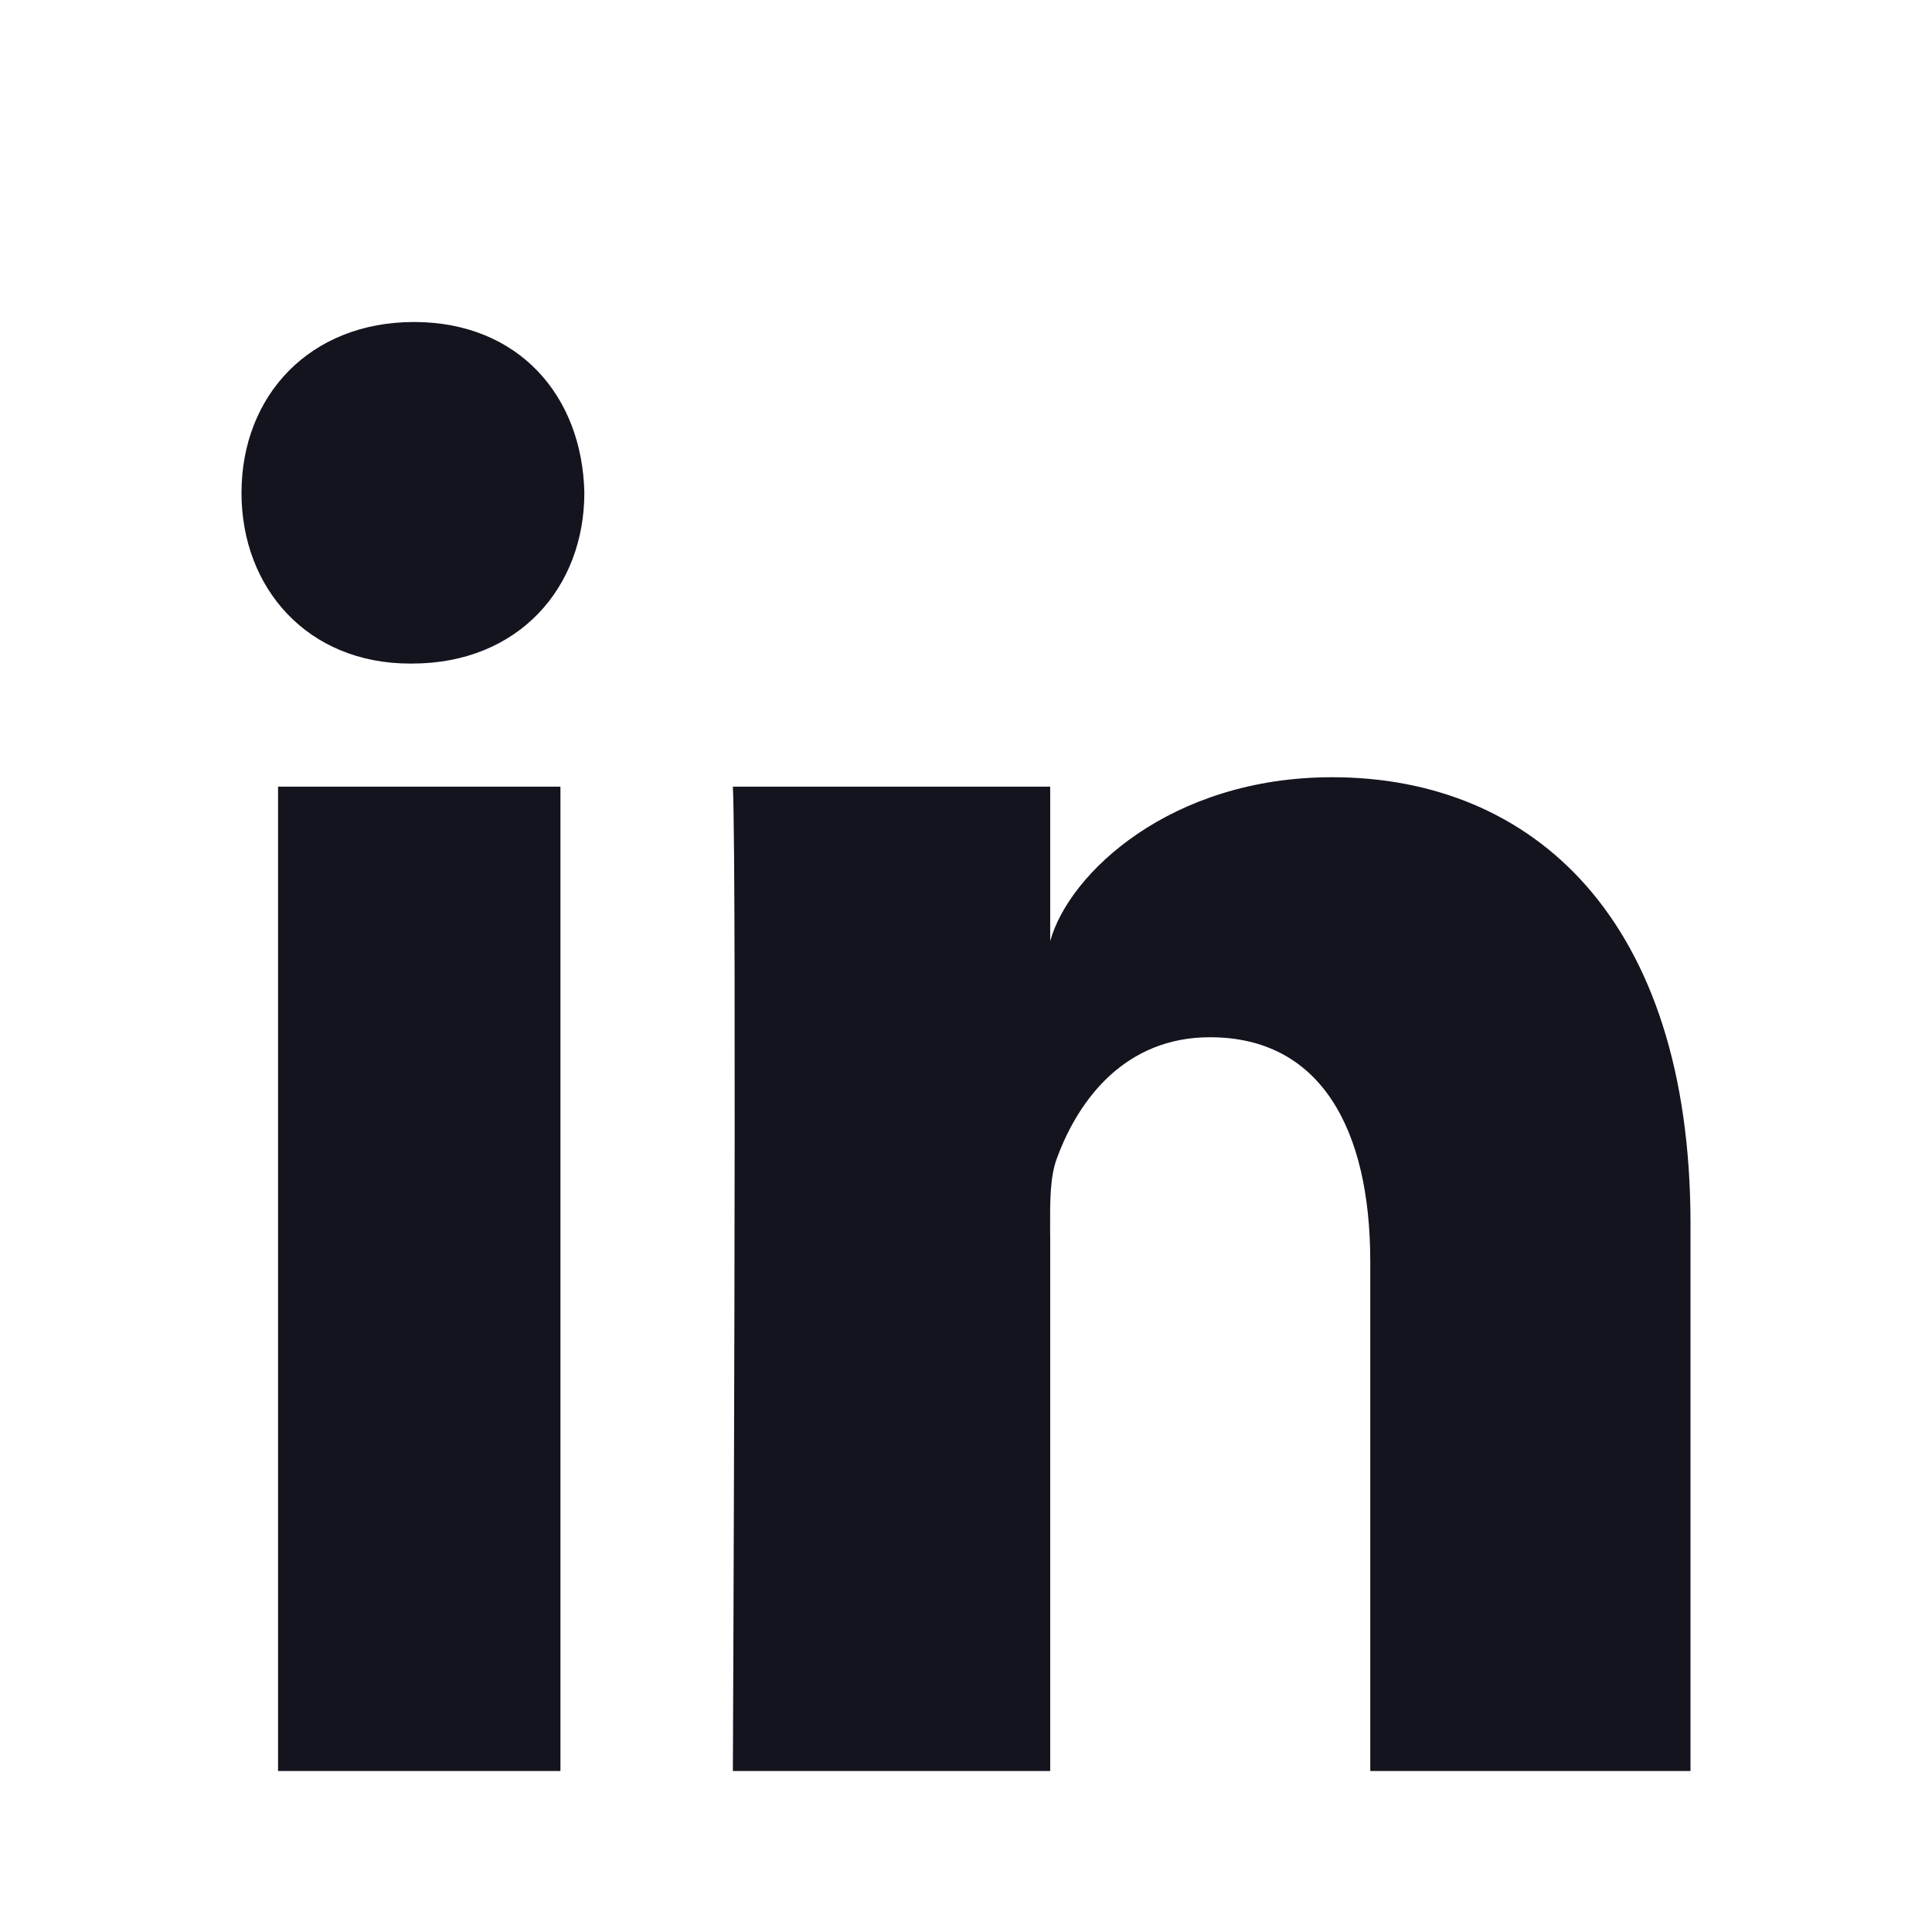
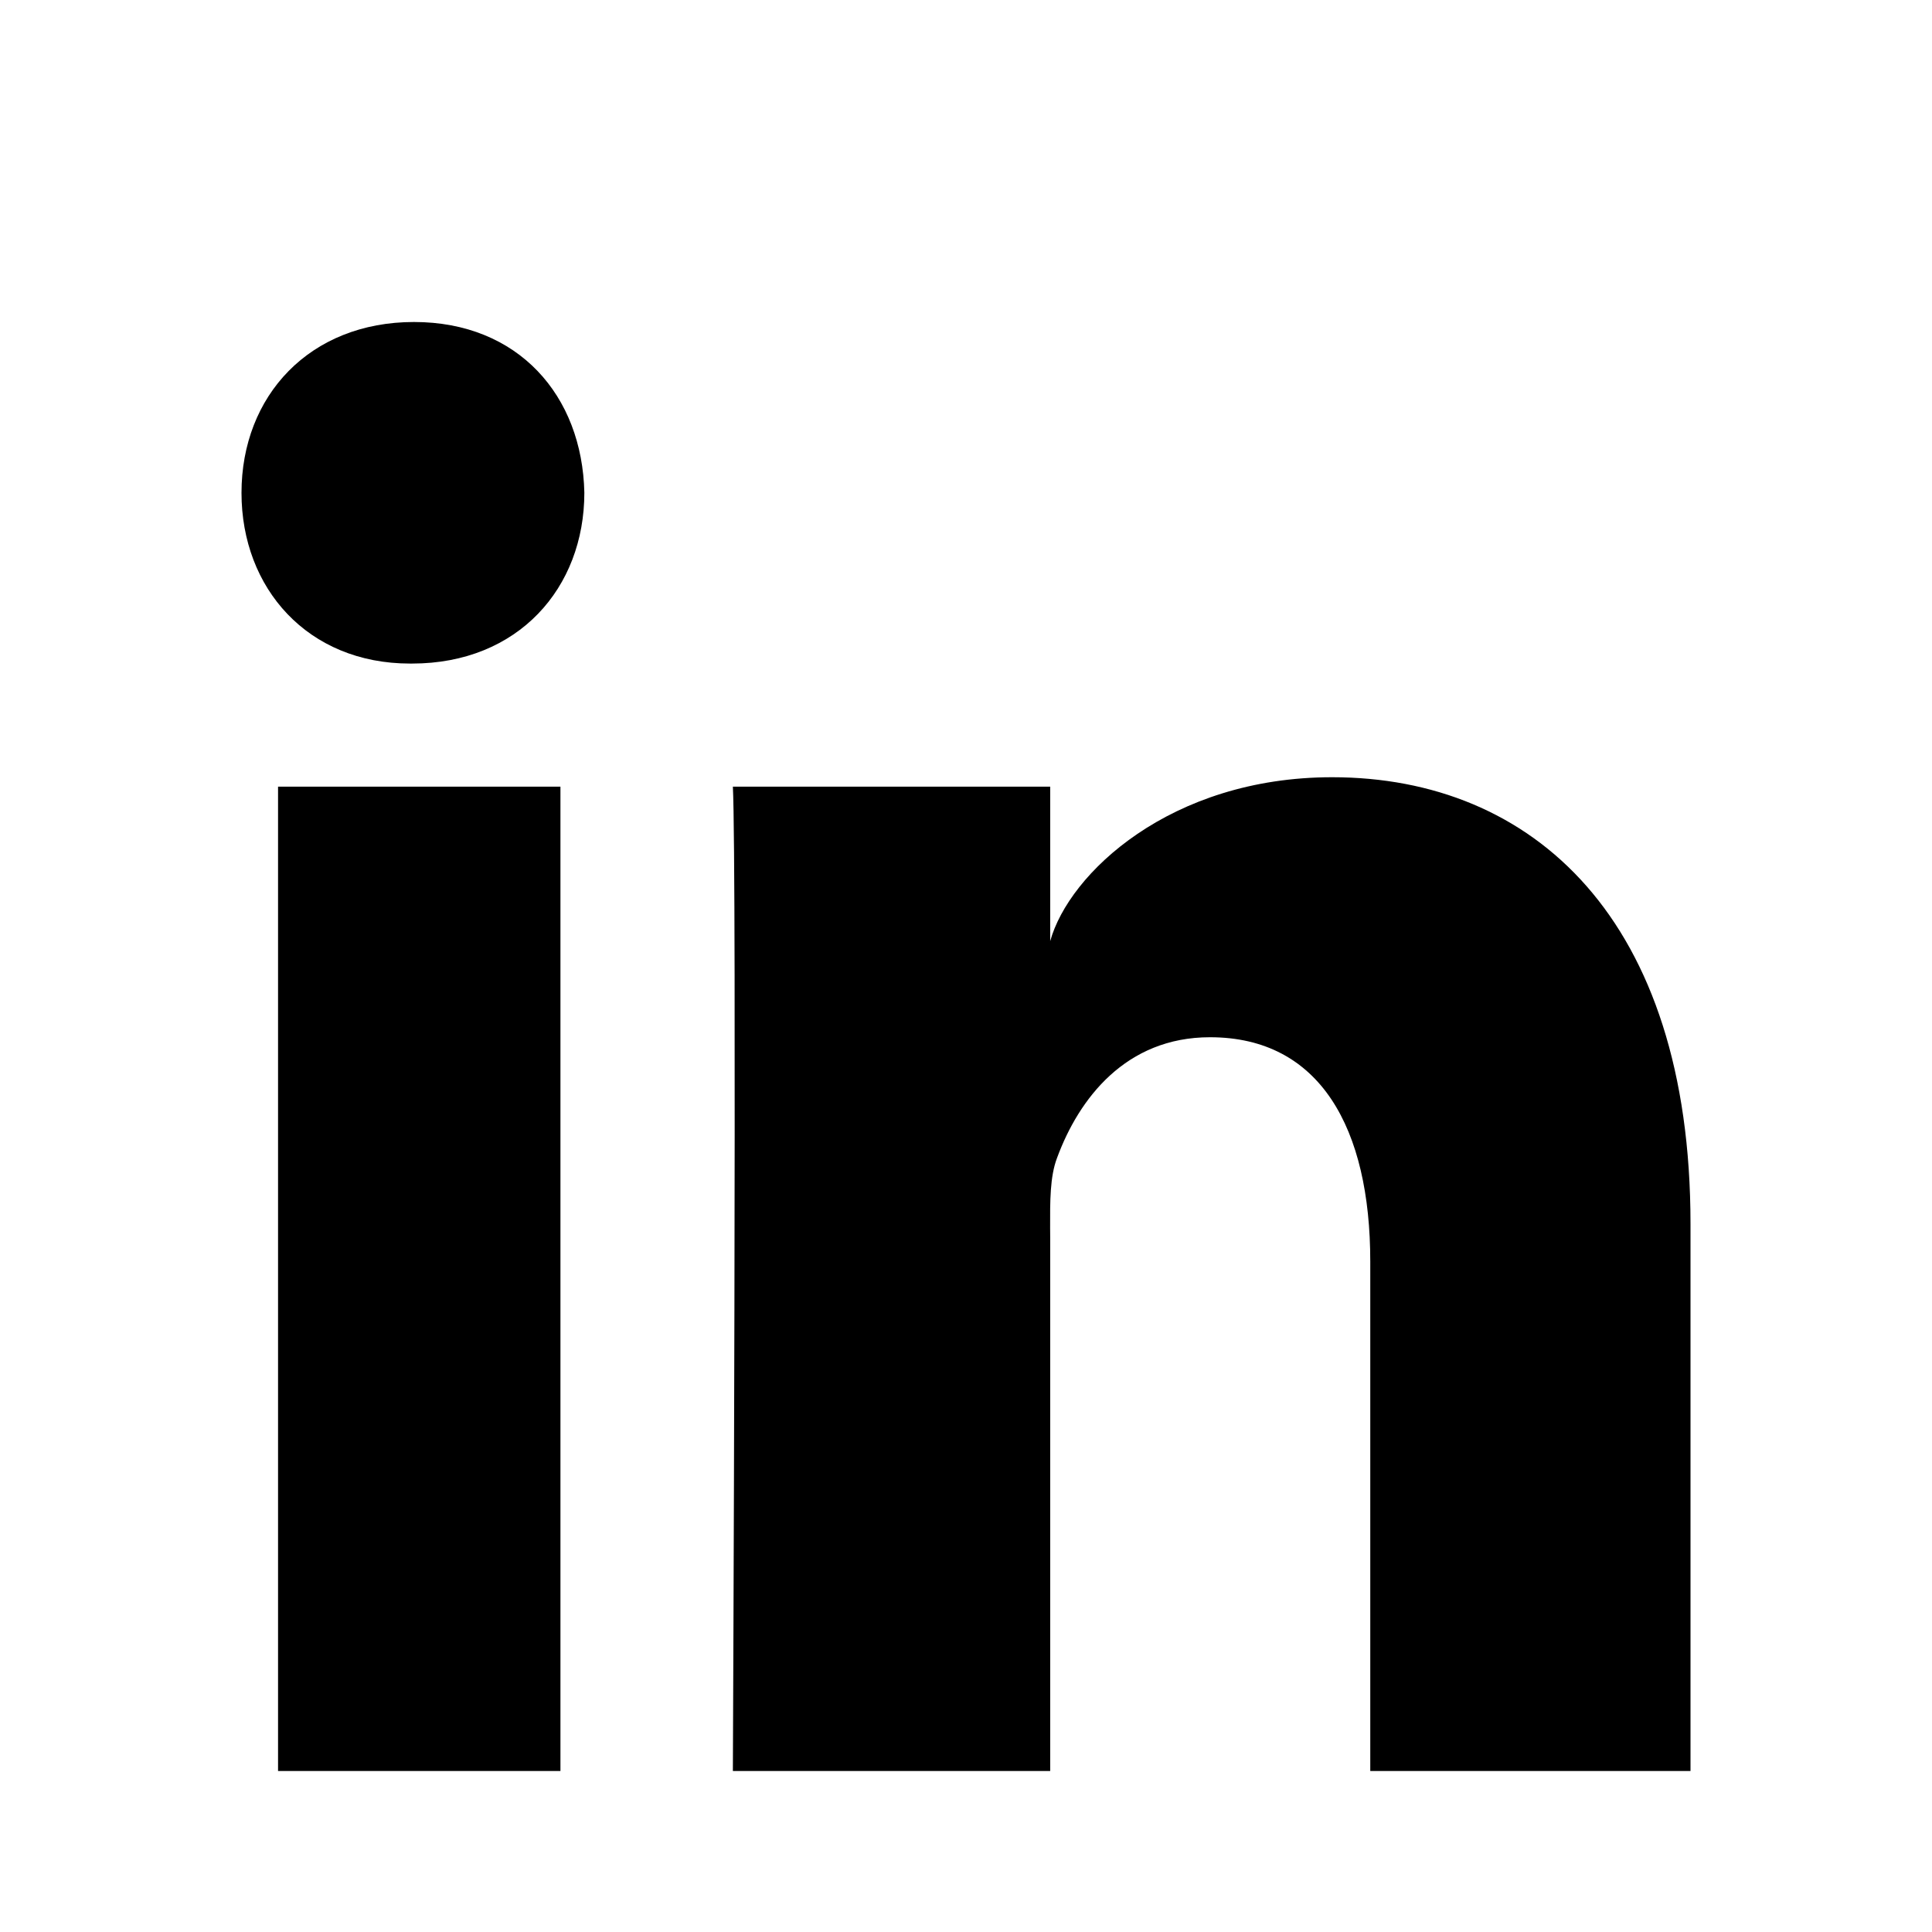
<svg xmlns="http://www.w3.org/2000/svg" width="24" height="24" viewBox="0 0 24 24" fill="none">
-   <path fill-rule="evenodd" clip-rule="evenodd" d="M5.119 8.243H5.093C3.823 8.243 3 7.308 3 6.123C3 4.915 3.848 4 5.143 4C6.437 4 7.233 4.913 7.259 6.12C7.259 7.304 6.437 8.243 5.119 8.243ZM21 22H17.022V15.672C17.022 14.016 16.399 12.885 15.031 12.885C13.984 12.885 13.402 13.648 13.131 14.384C13.042 14.616 13.044 14.929 13.045 15.251V15.251C13.046 15.295 13.046 15.339 13.046 15.383V22H9.104C9.104 22 9.155 10.791 9.104 9.772H13.046V11.691C13.278 10.852 14.538 9.655 16.548 9.655C19.041 9.655 21 11.414 21 15.201V22ZM6.962 9.772H3.454V22H6.962V9.772Z" fill="#13141E" />
+   <path fill-rule="evenodd" clip-rule="evenodd" d="M5.119 8.243H5.093C3.823 8.243 3 7.308 3 6.123C3 4.915 3.848 4 5.143 4C6.437 4 7.233 4.913 7.259 6.12C7.259 7.304 6.437 8.243 5.119 8.243ZM21 22H17.022V15.672C17.022 14.016 16.399 12.885 15.031 12.885C13.984 12.885 13.402 13.648 13.131 14.384C13.042 14.616 13.044 14.929 13.045 15.251V15.251C13.046 15.295 13.046 15.339 13.046 15.383V22H9.104C9.104 22 9.155 10.791 9.104 9.772H13.046V11.691C13.278 10.852 14.538 9.655 16.548 9.655C19.041 9.655 21 11.414 21 15.201V22ZM6.962 9.772H3.454V22H6.962V9.772Z" fill="currentColor" />
</svg>
